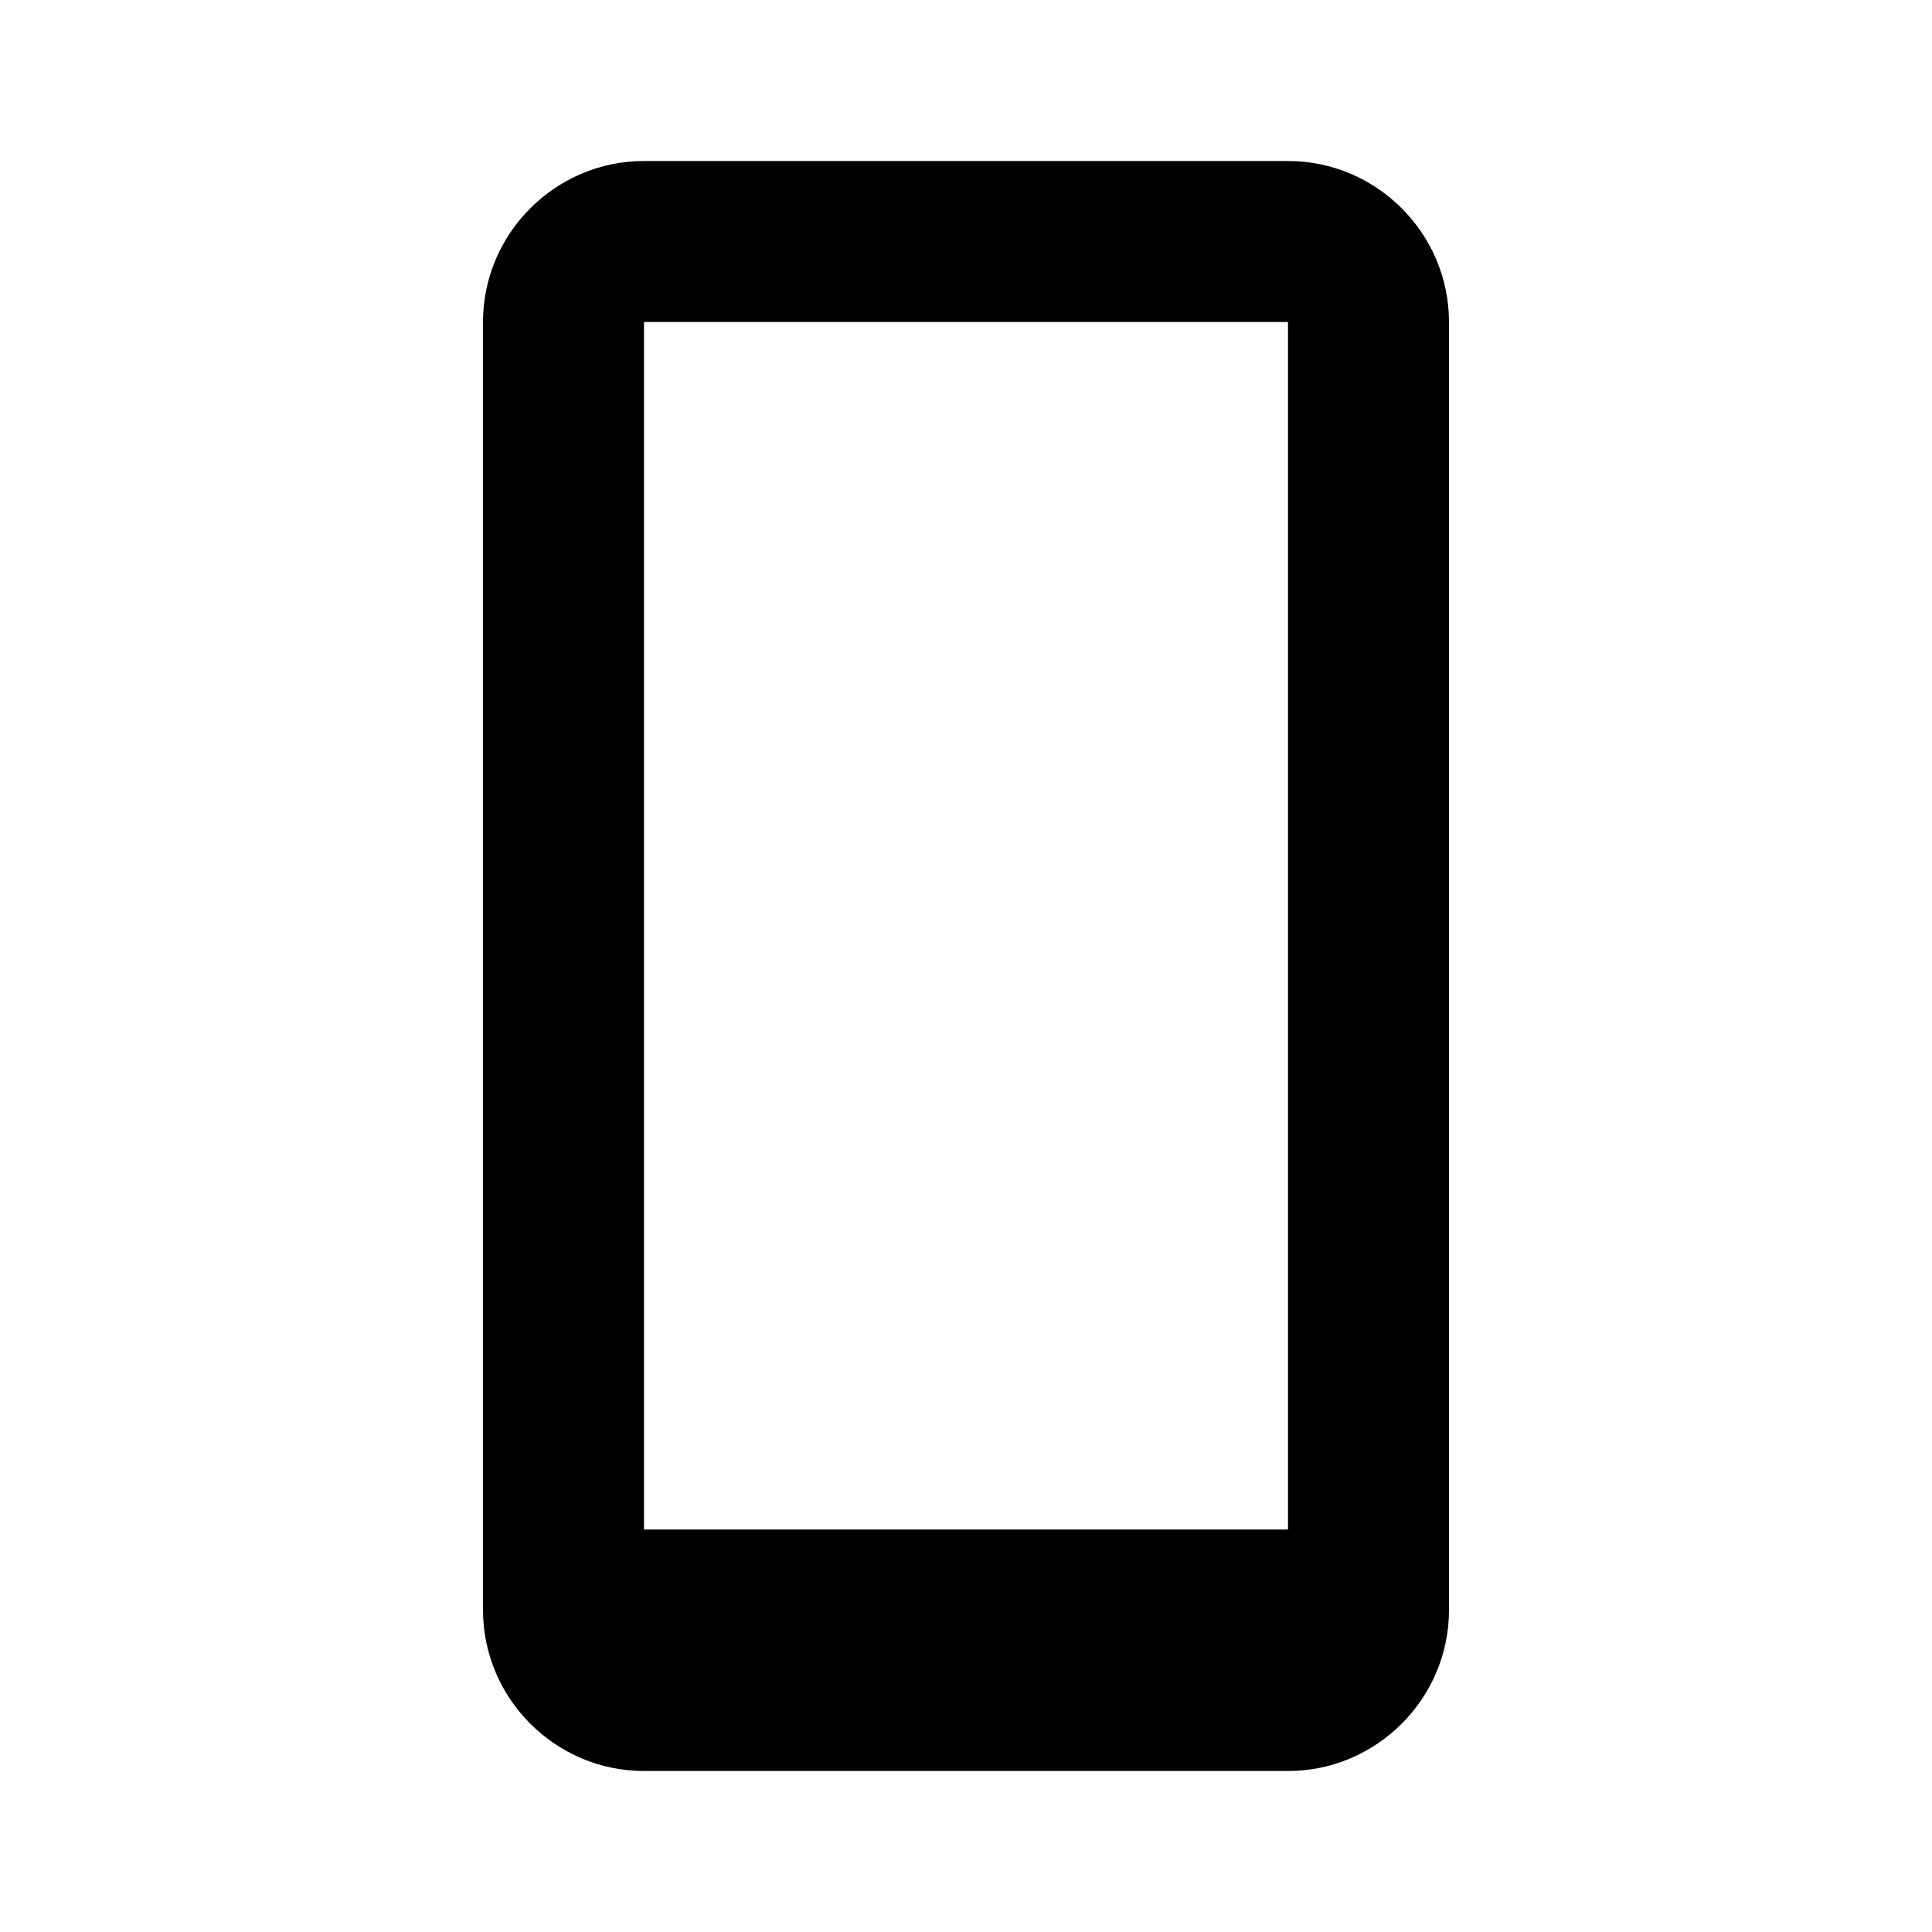
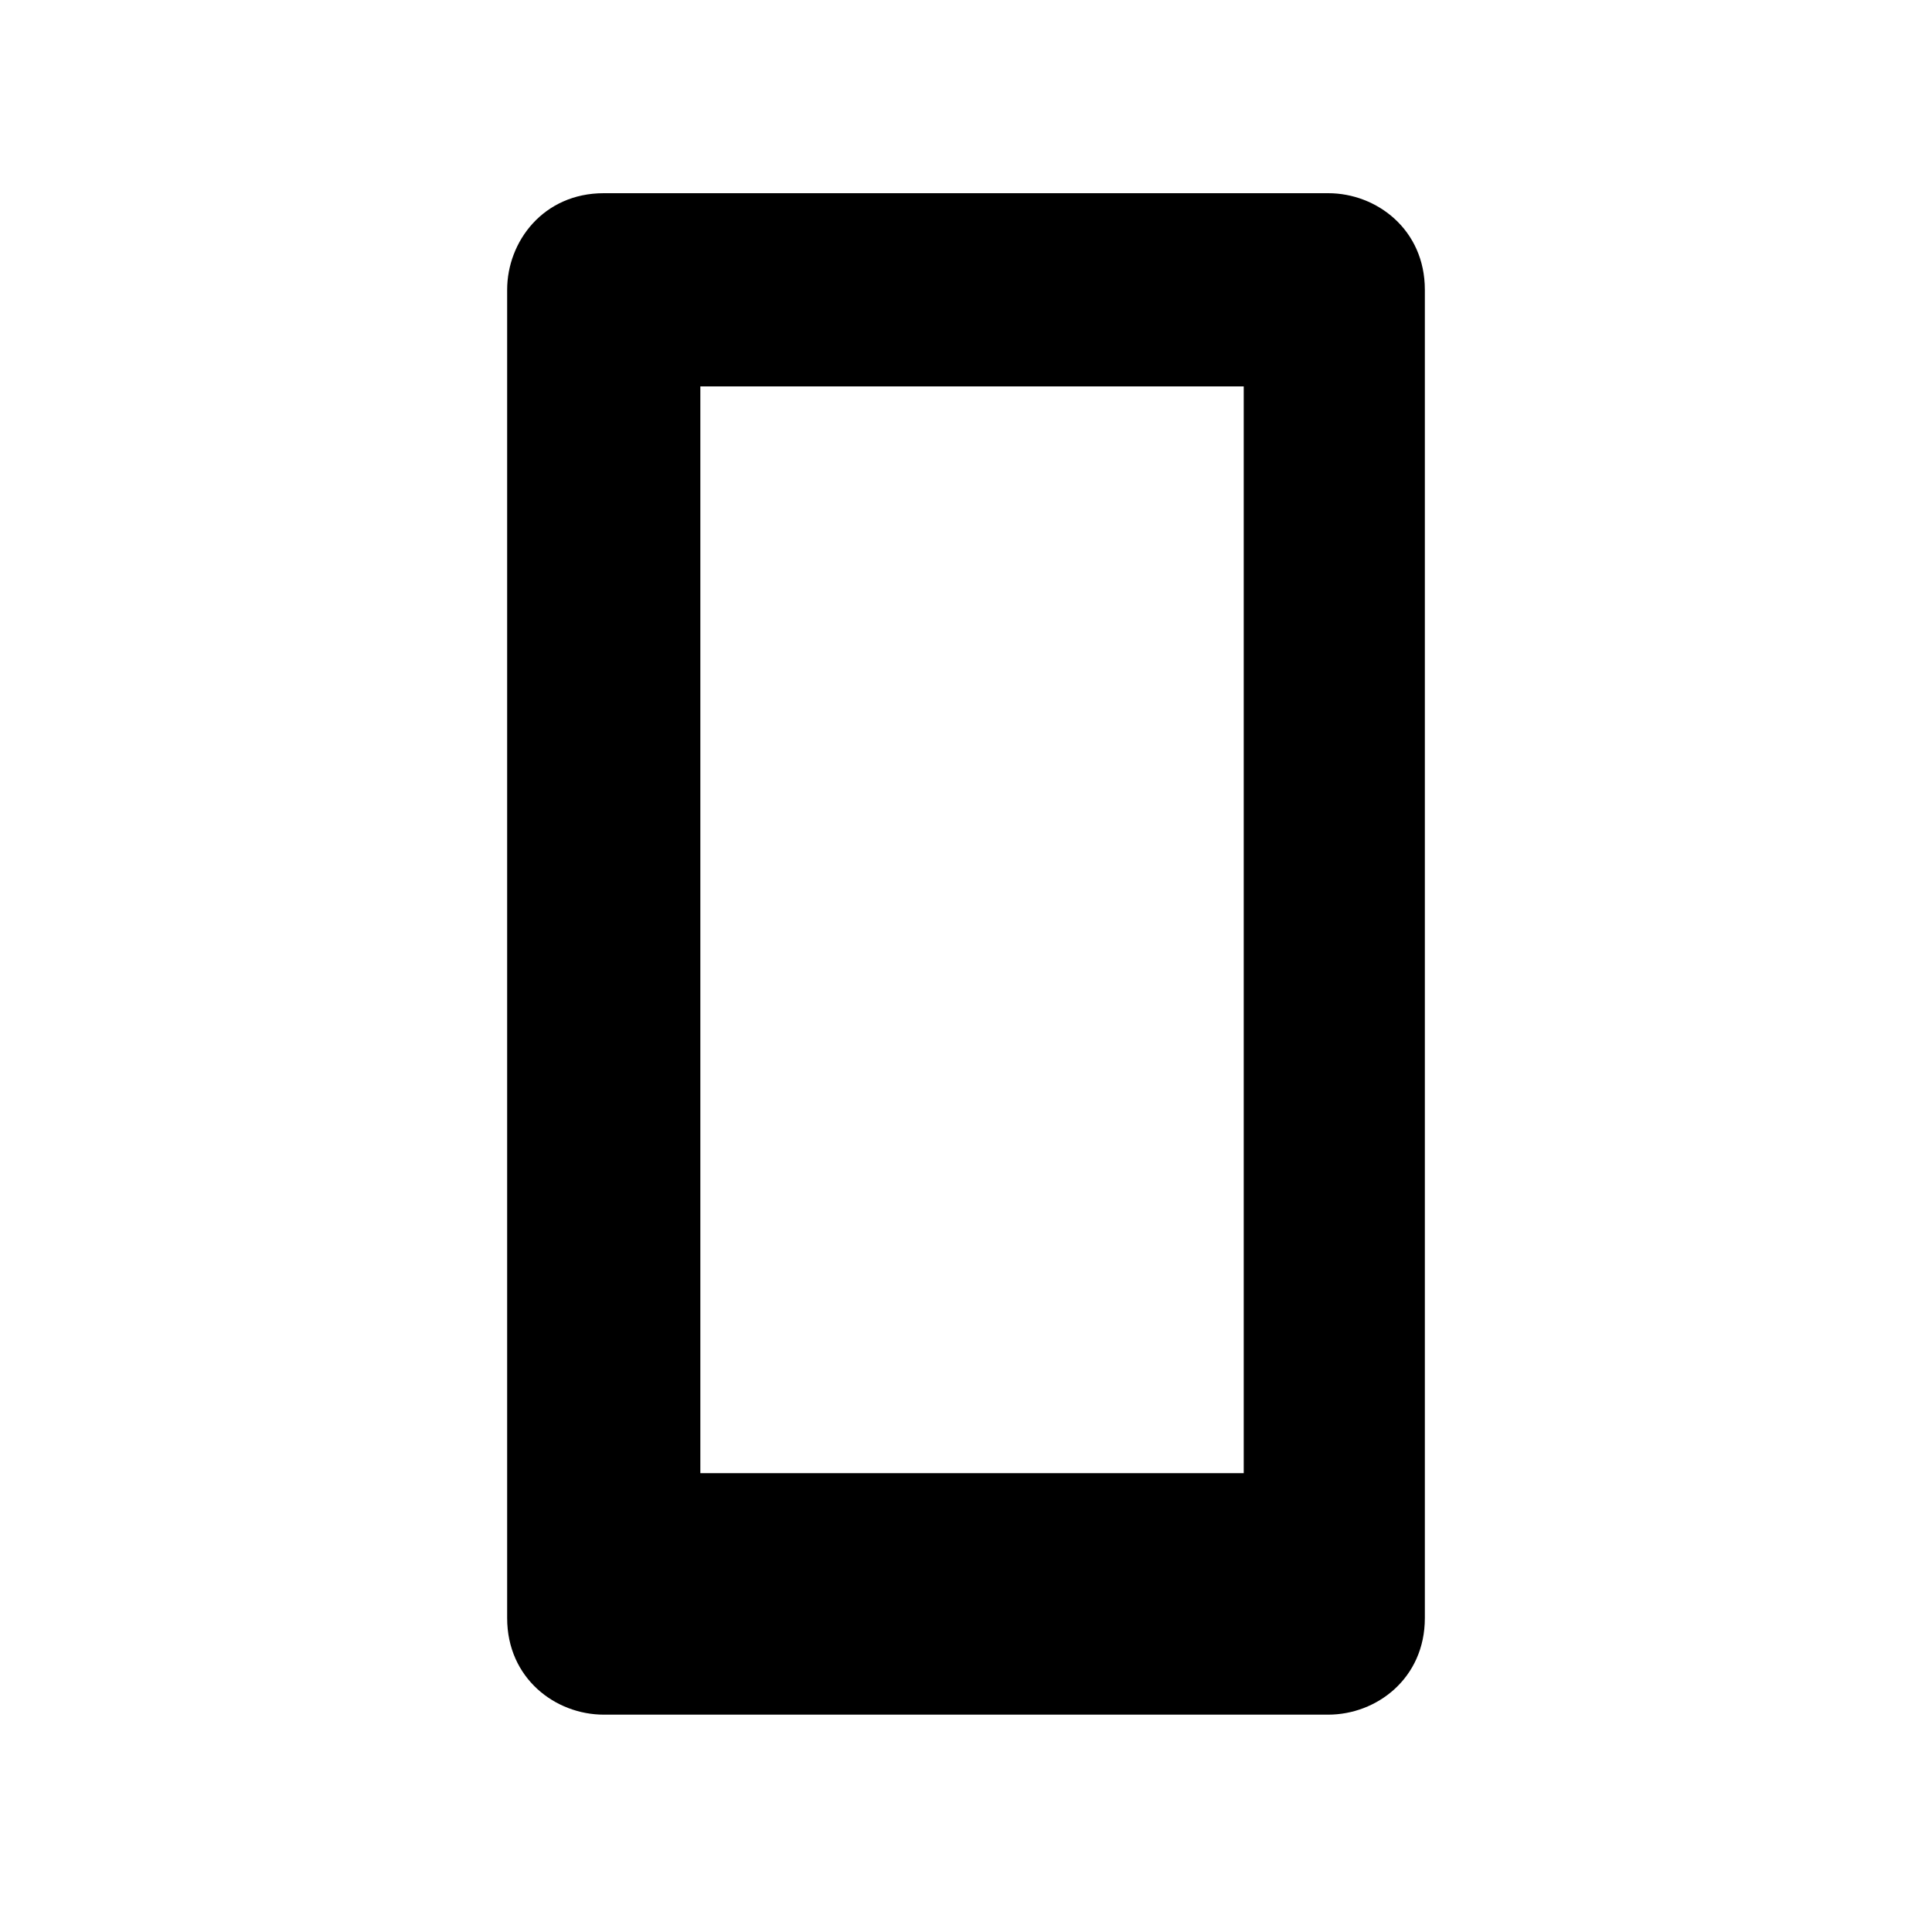
- <svg xmlns="http://www.w3.org/2000/svg" version="1.1" id="Layer_1" x="0px" y="0px" viewBox="0 0 24 24" style="enable-background:new 0 0 24 24;" xml:space="preserve">
-   <path id="Shape" d="M8,2h8c1.1,0,2,0.9,2,2v16c0,1.1-0.9,2-2,2H8c-1.1,0-2-0.9-2-2V4C6,2.9,6.9,2,8,2z M8,4v15h8V4H8z" />
+ <svg xmlns="http://www.w3.org/2000/svg" version="1.1" id="Layer_1" x="0px" y="0px" viewBox="0 0 16 16" style="enable-background:new 0 0 16 16;" xml:space="preserve">
+   <path d="M11,14.2H5c-0.4,0-0.8-0.3-0.8-0.8v-11c0-0.4,0.3-0.8,0.8-0.8h6c0.4,0,0.8,0.3,0.8,0.8v11C11.8,13.9,11.4,14.2,11,14.2z   M5.8,12.2h4.5v-9H5.8V12.2z" />
</svg>
